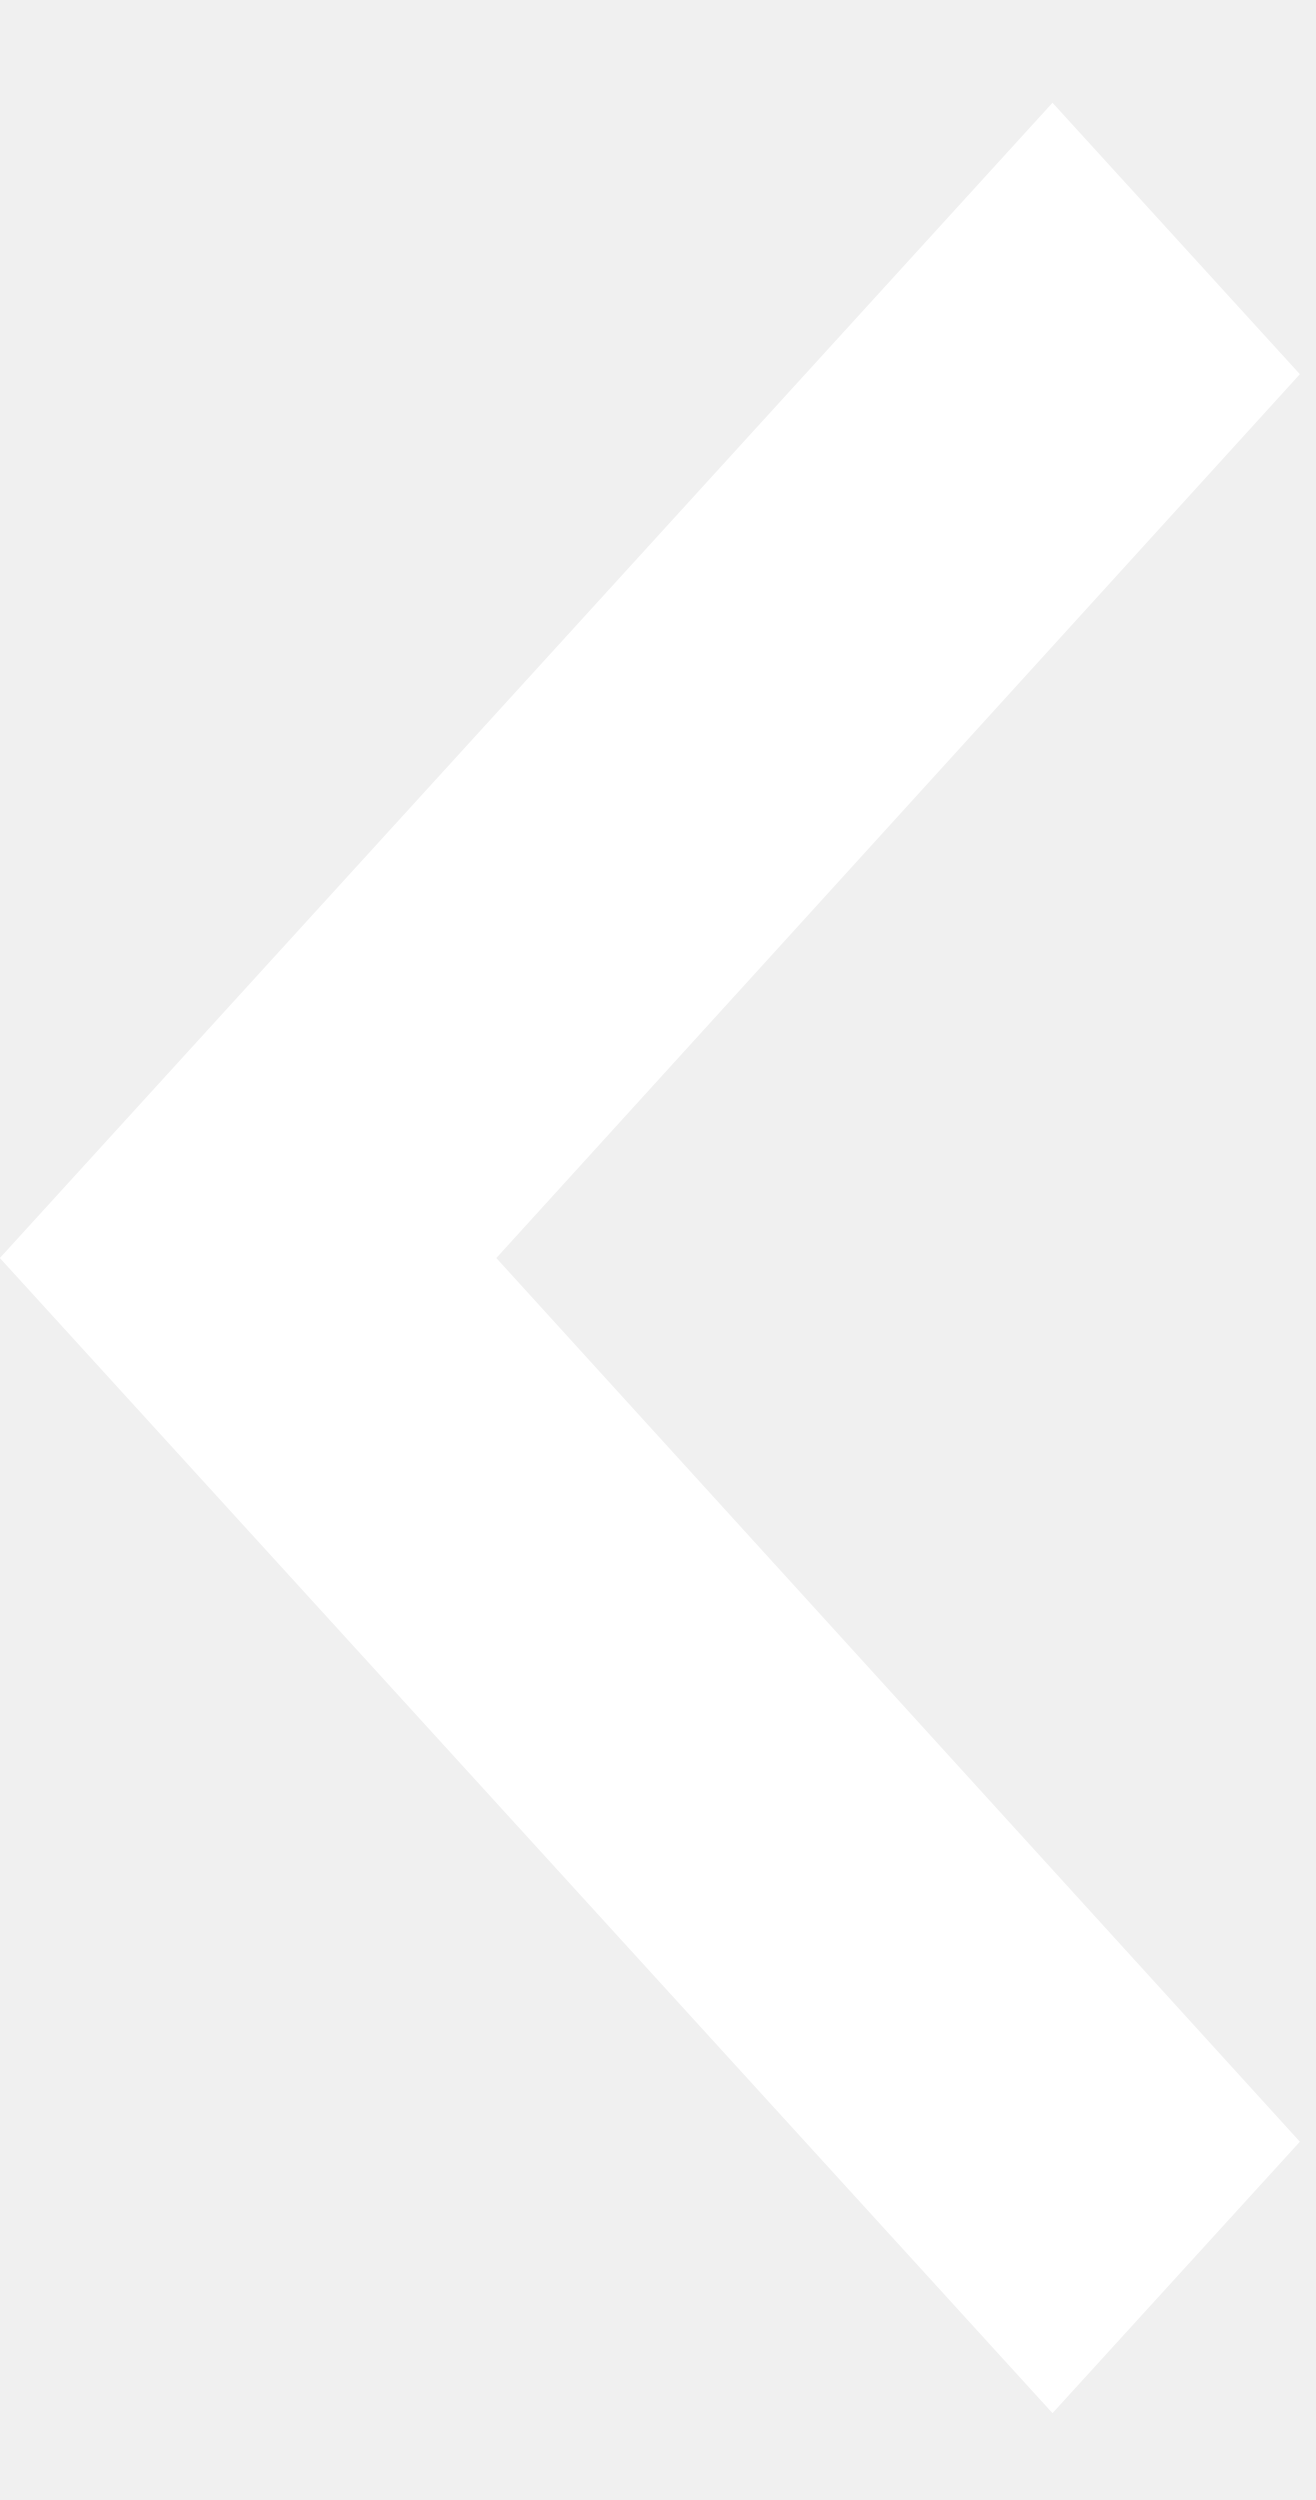
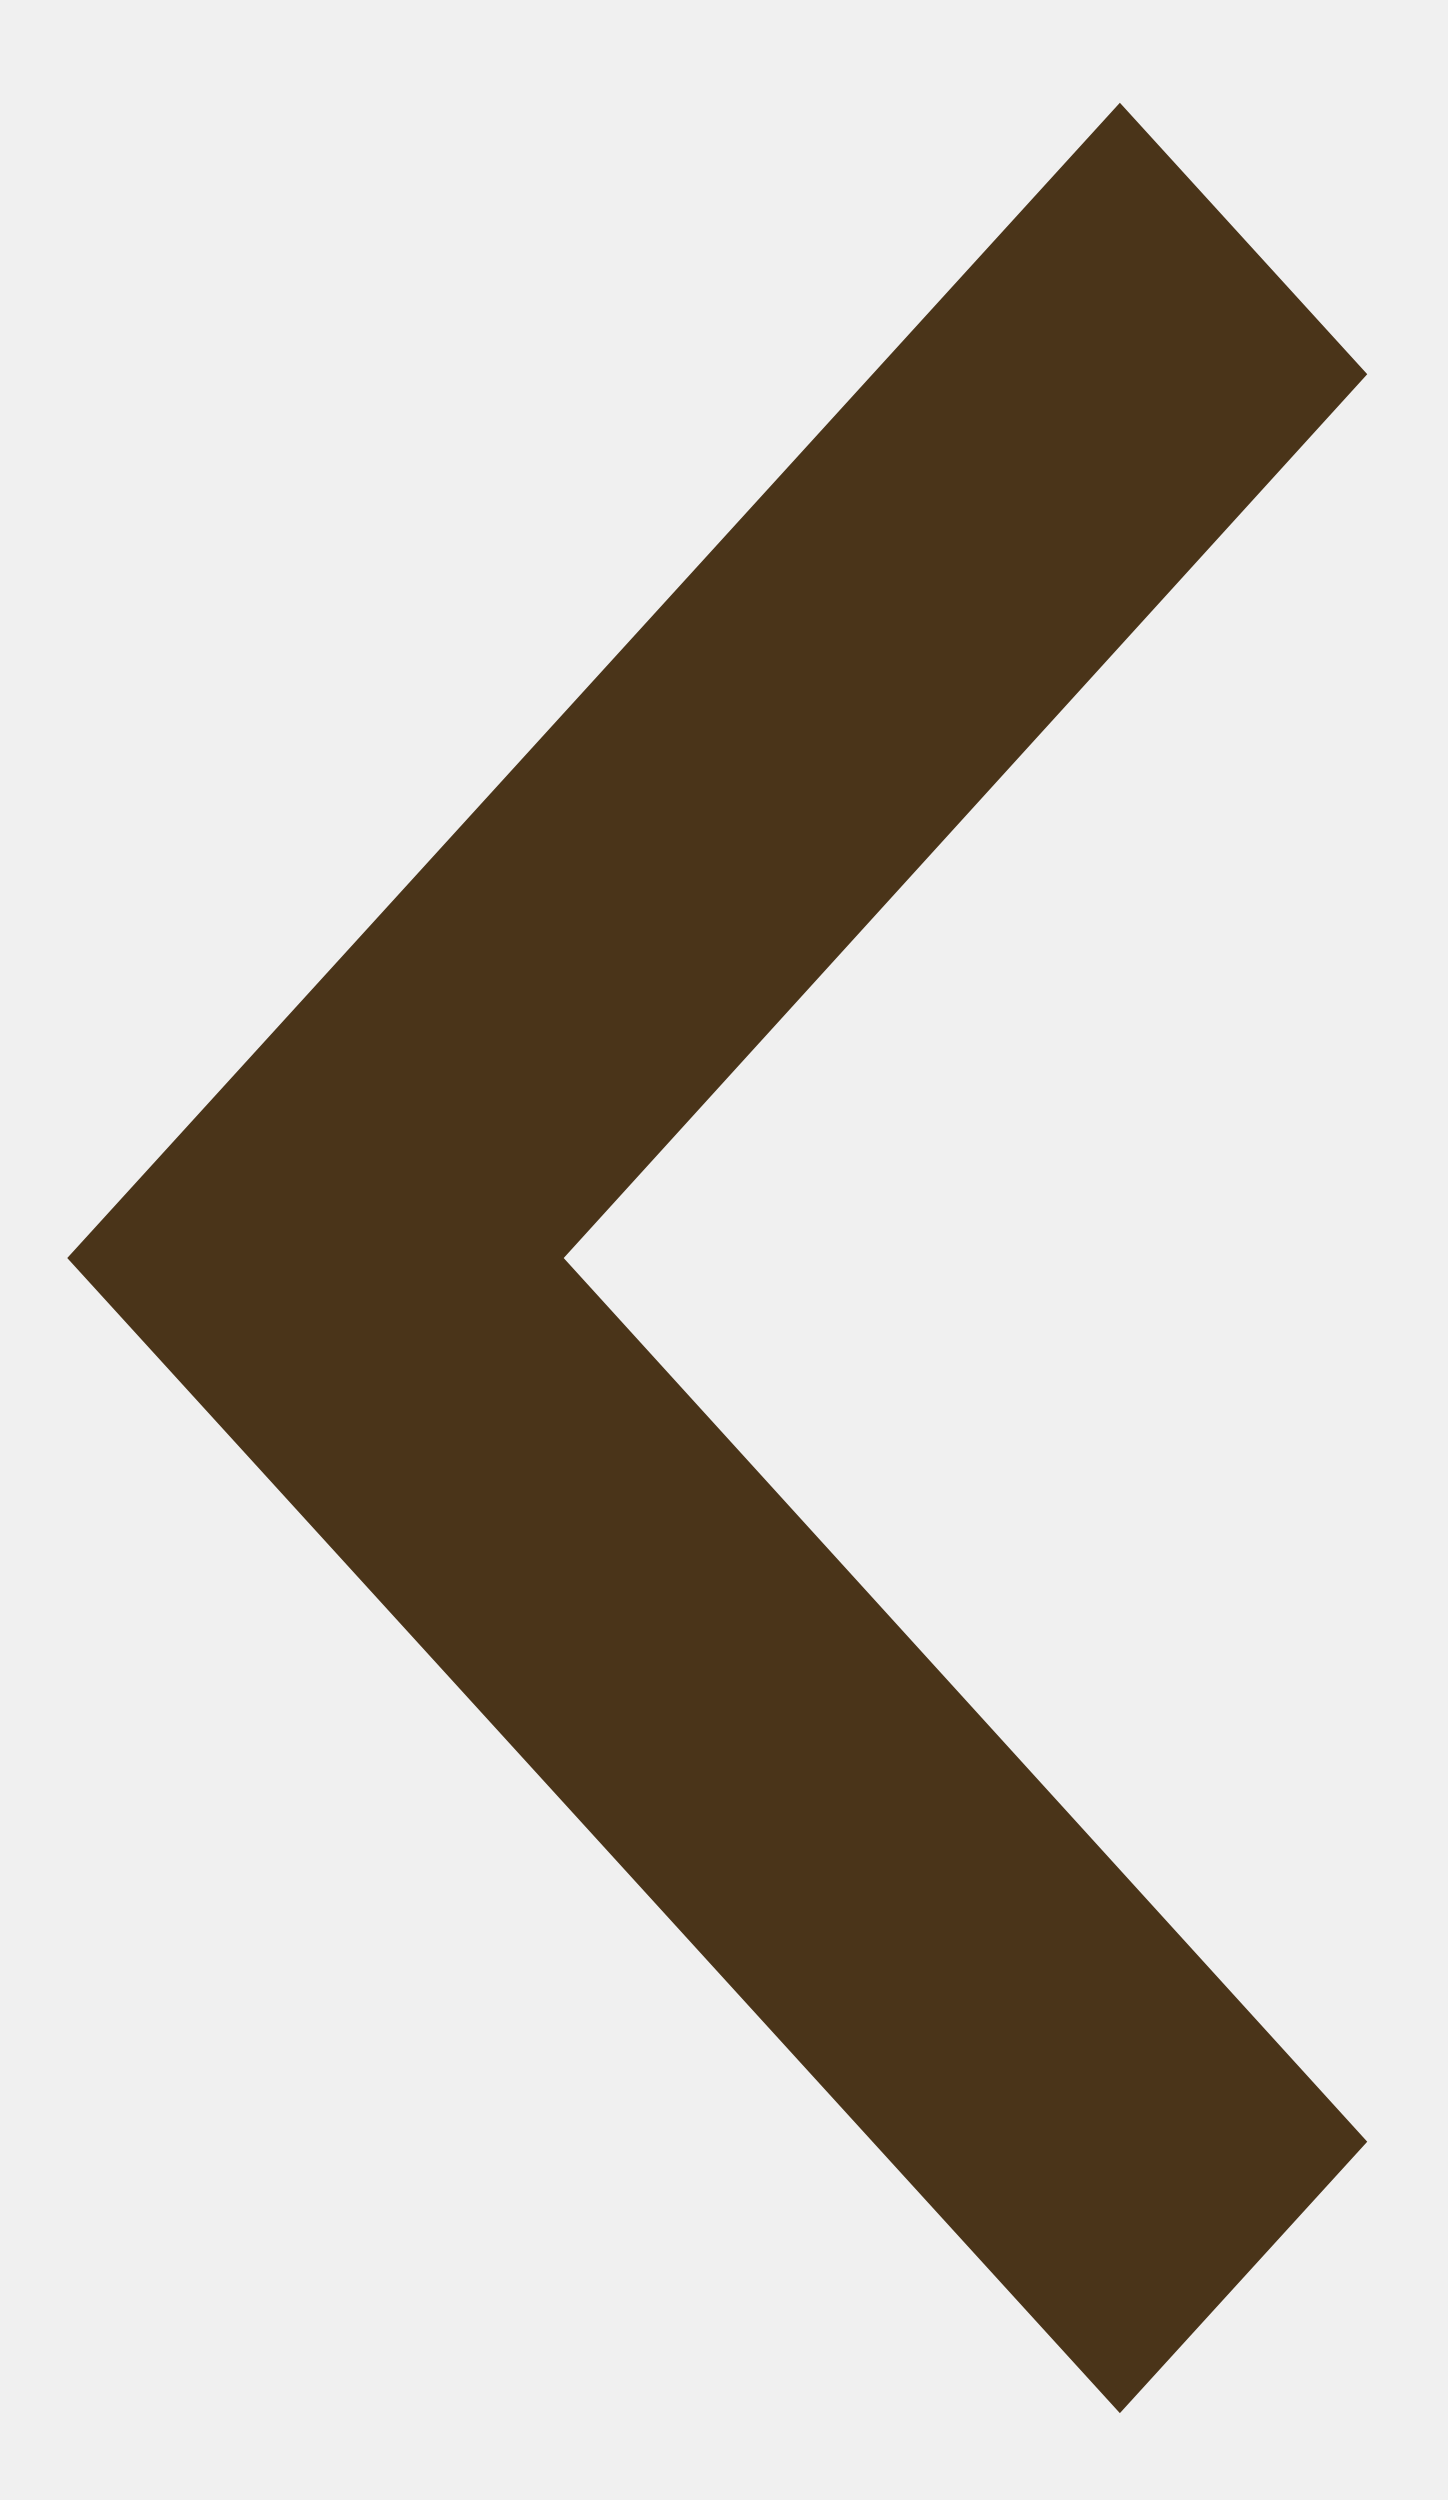
- <svg xmlns="http://www.w3.org/2000/svg" width="10" height="19" viewBox="0 0 10 19" fill="none">
-   <path d="M7.999 0.781L9.879 2.844L3.772 9.561L9.879 16.277L7.999 18.34L-0.001 9.561L7.999 0.781Z" fill="white" />
+ <svg xmlns="http://www.w3.org/2000/svg" width="11" height="19" viewBox="0 0 11 19" fill="none">
+   <path d="M8.511 0.781L10.391 2.844L4.284 9.561L10.391 16.277L8.511 18.34L0.511 9.561L8.511 0.781Z" fill="#4A3419" />
</svg>
